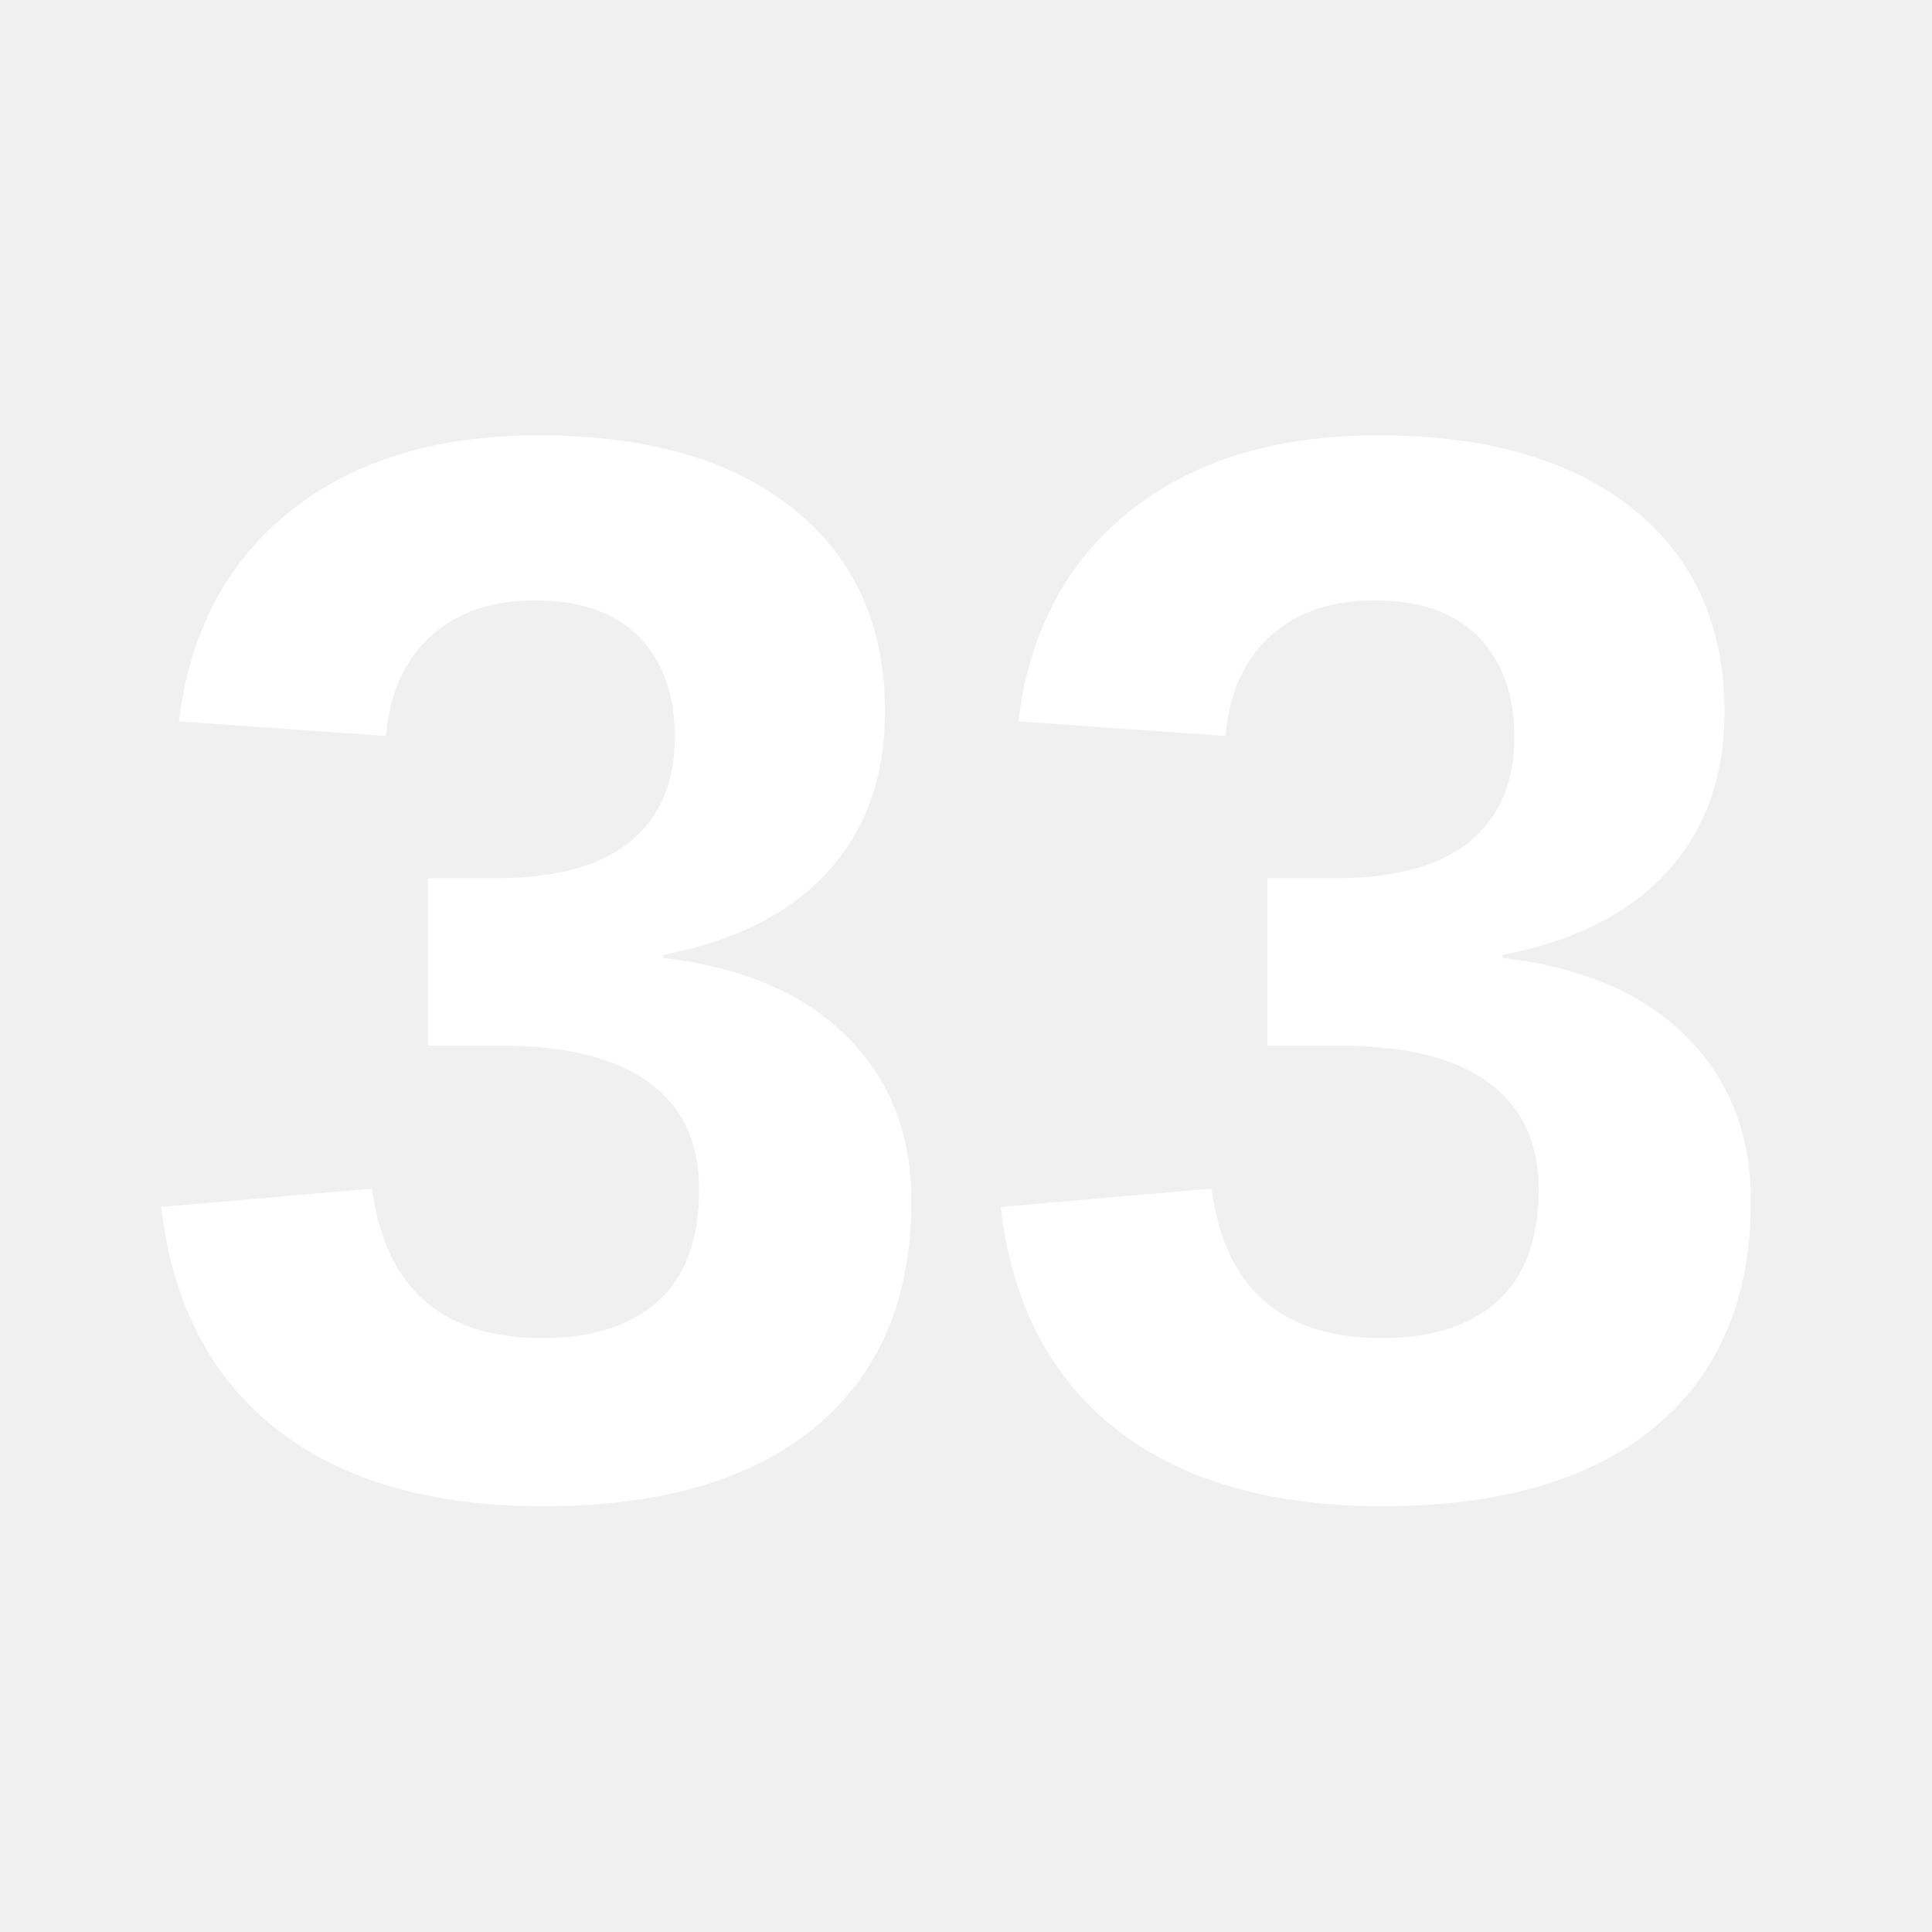
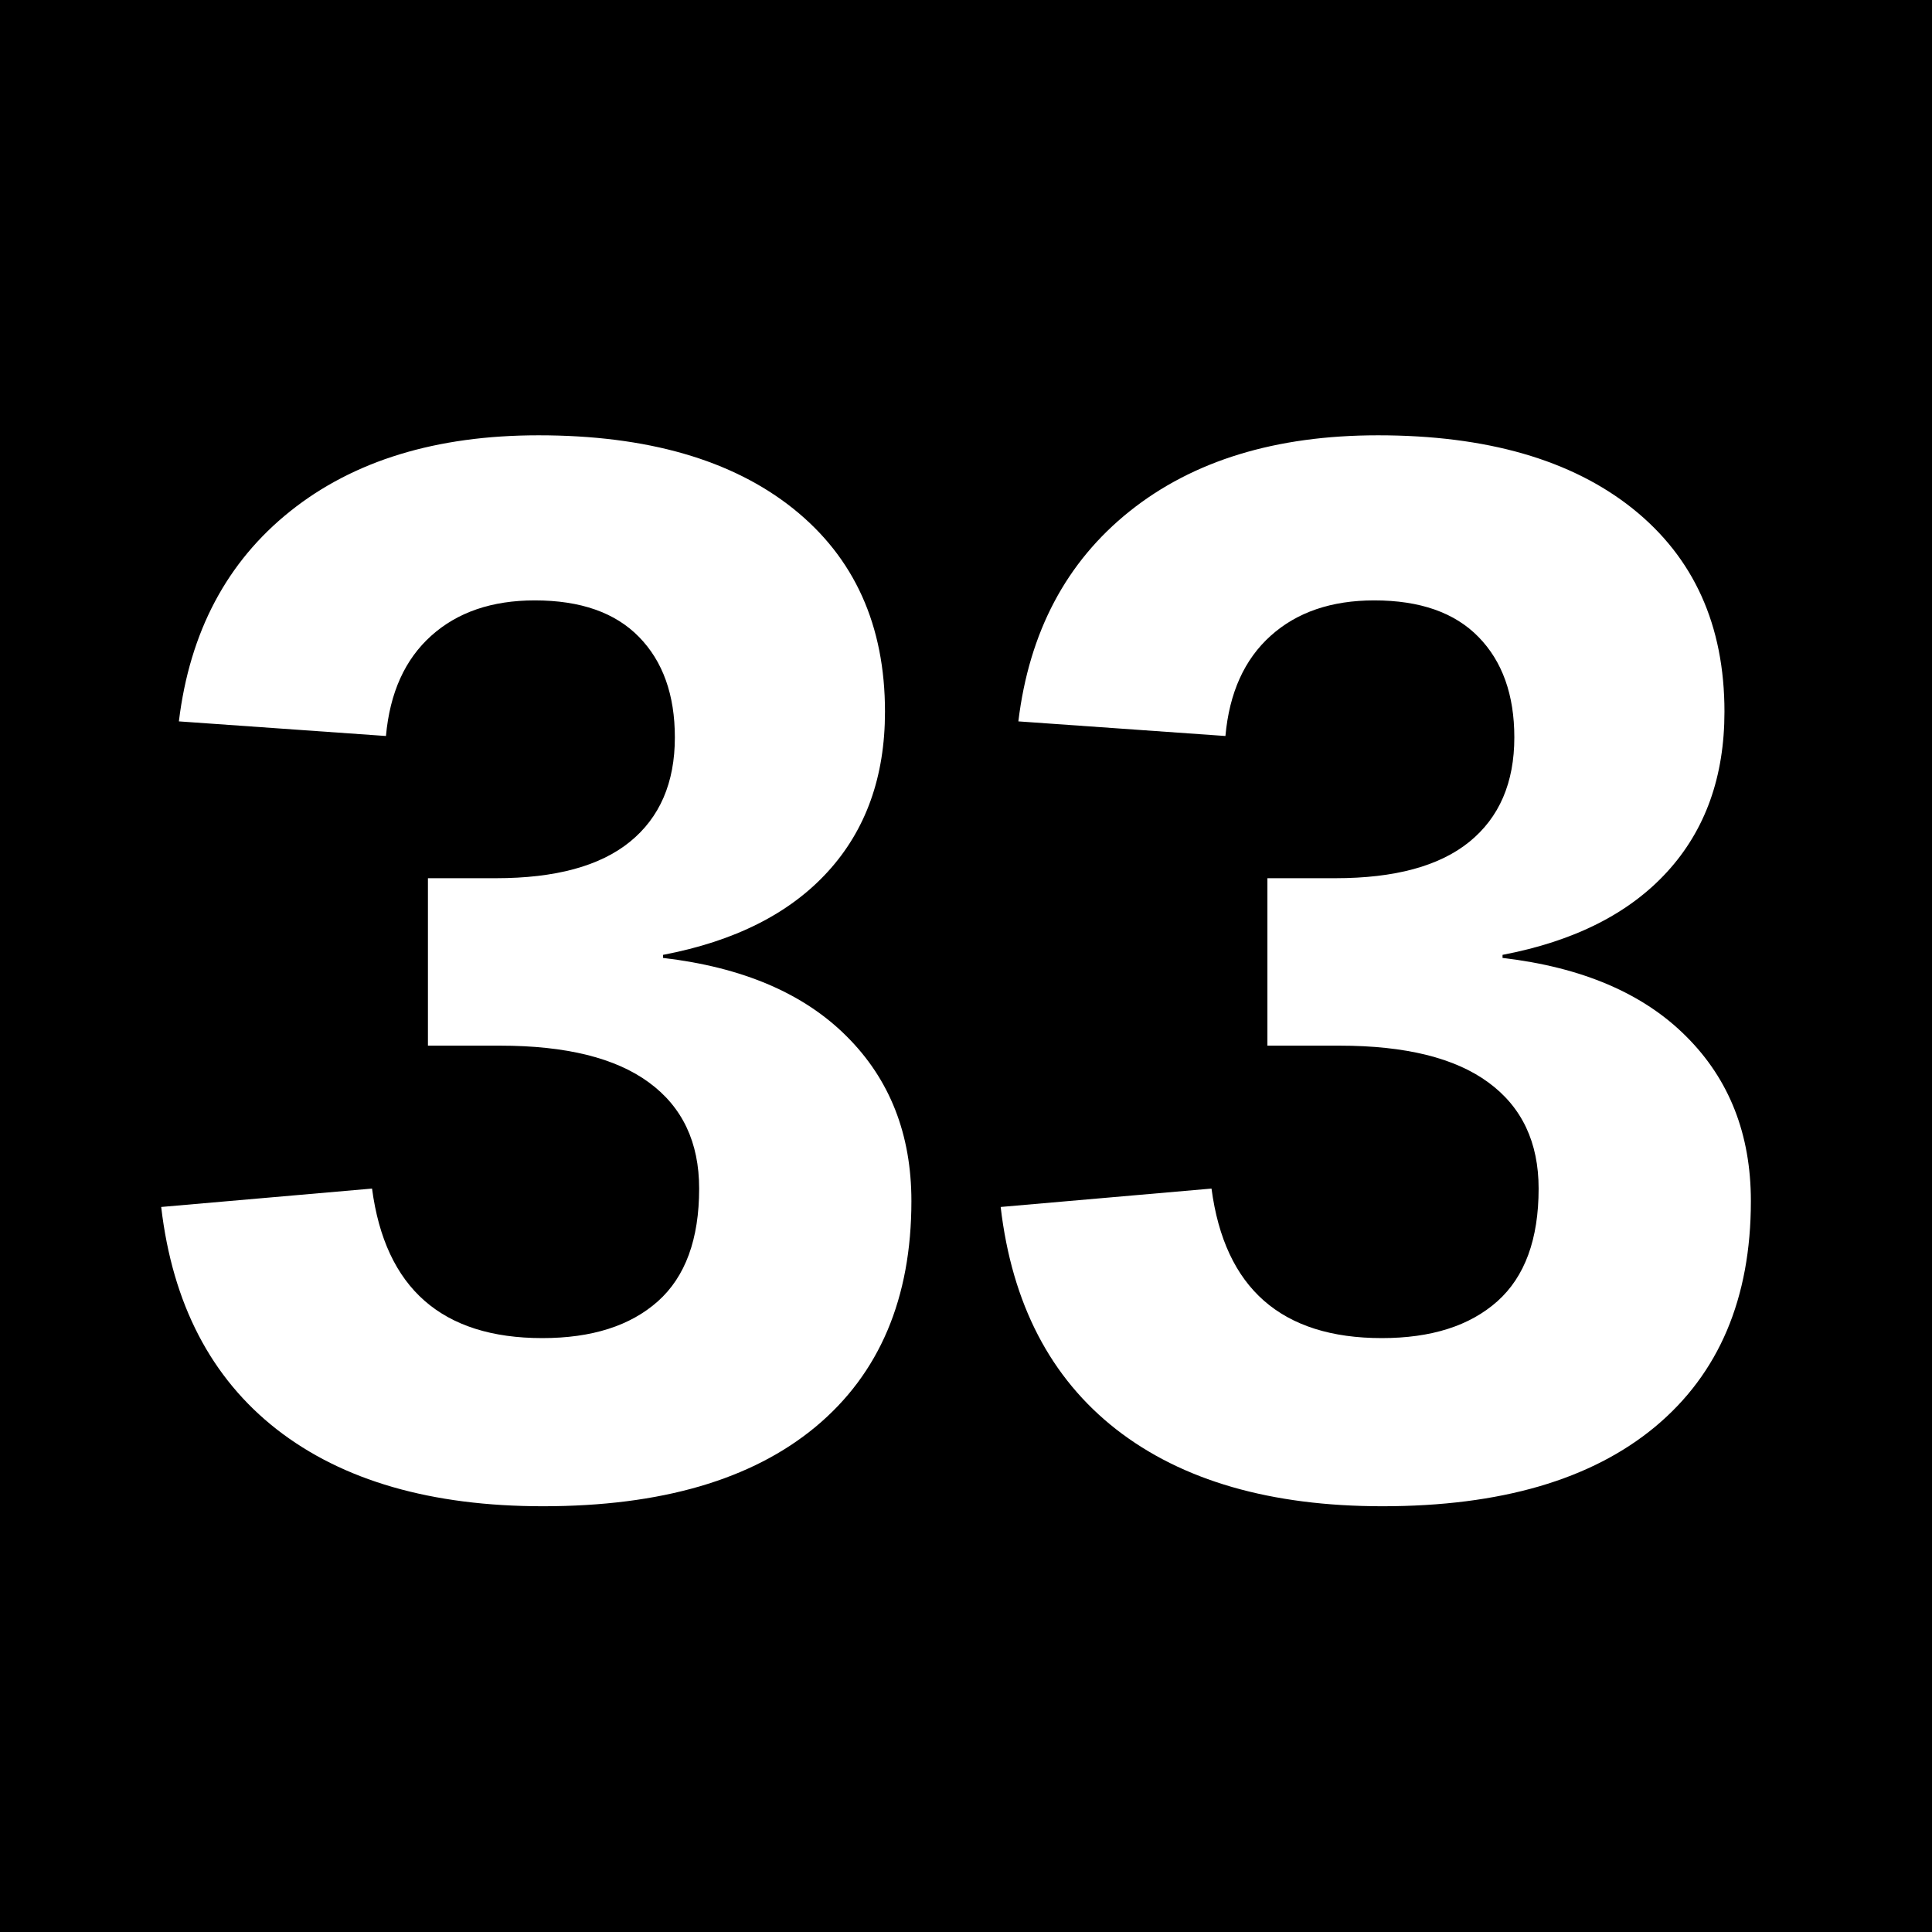
<svg xmlns="http://www.w3.org/2000/svg" width="128" height="128" viewBox="0 0 128 128">
-   <rect width="128" height="128" fill="none" />
+   <rect width="128" height="128" fill="black" />
  <text x="50%" y="50%" text-anchor="middle" dominant-baseline="central" font-family="Arial, Helvetica, sans-serif" font-size="100" font-weight="bold" fill="white">33</text>
</svg>
